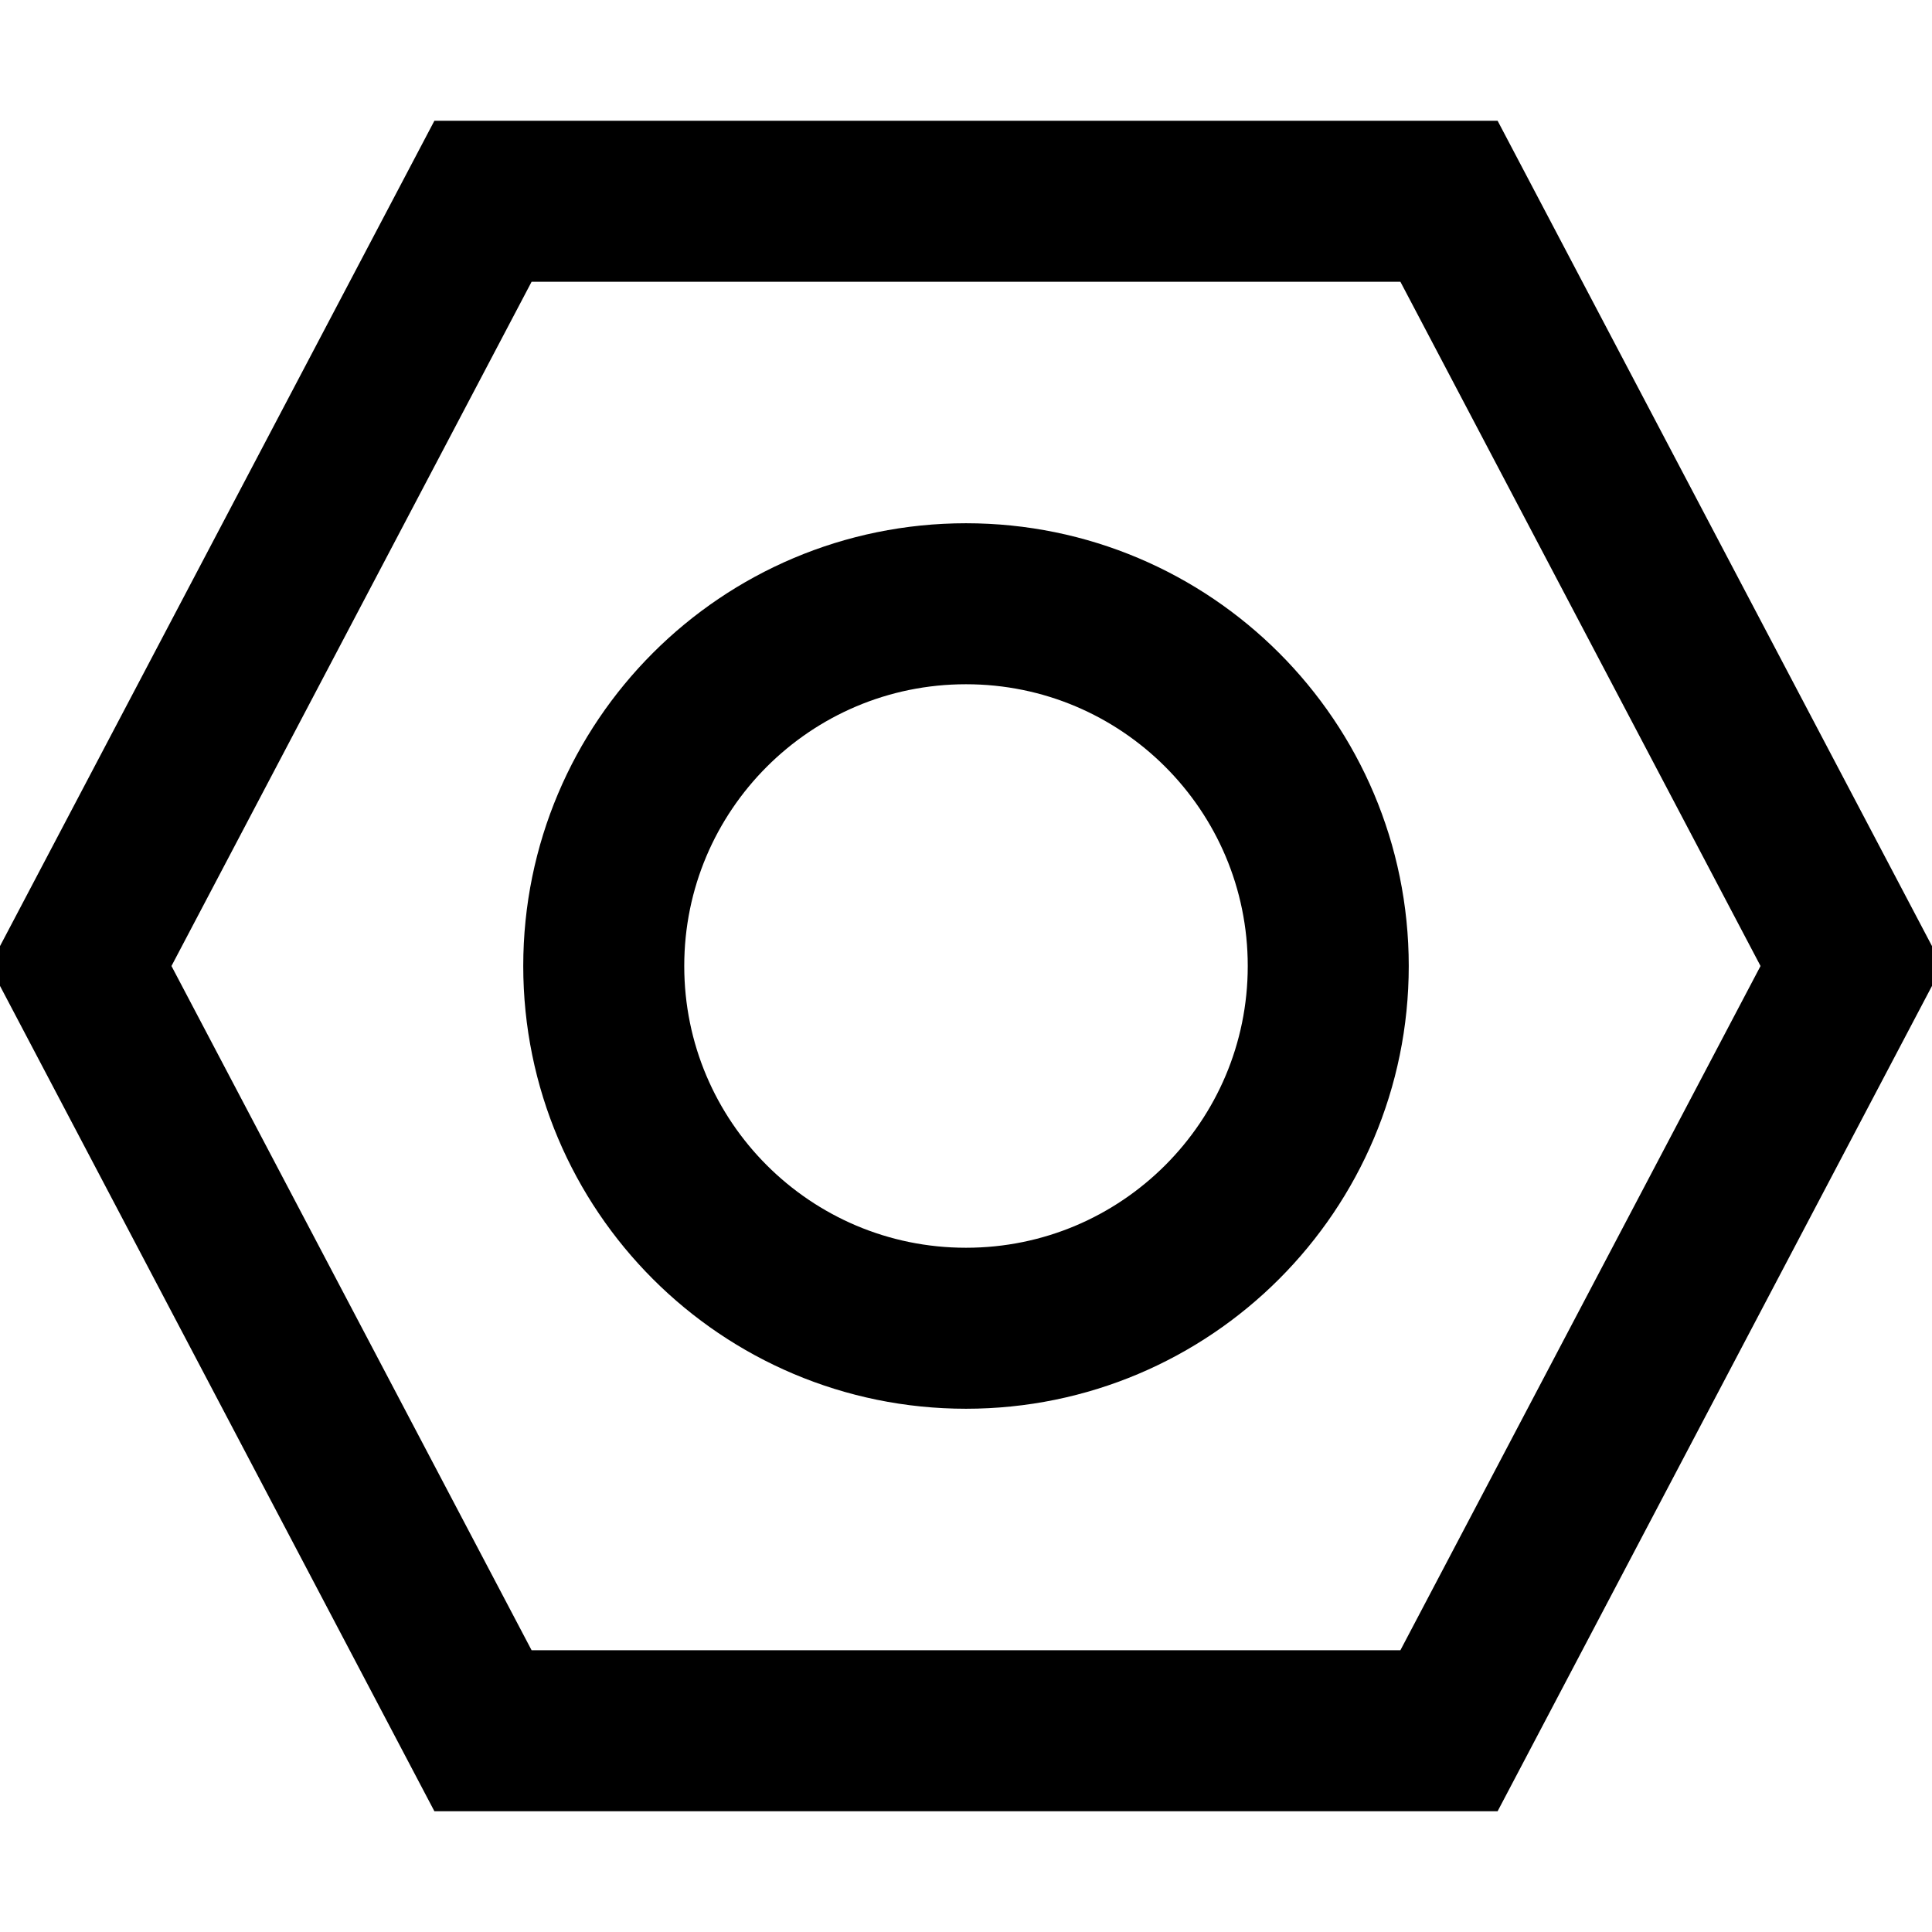
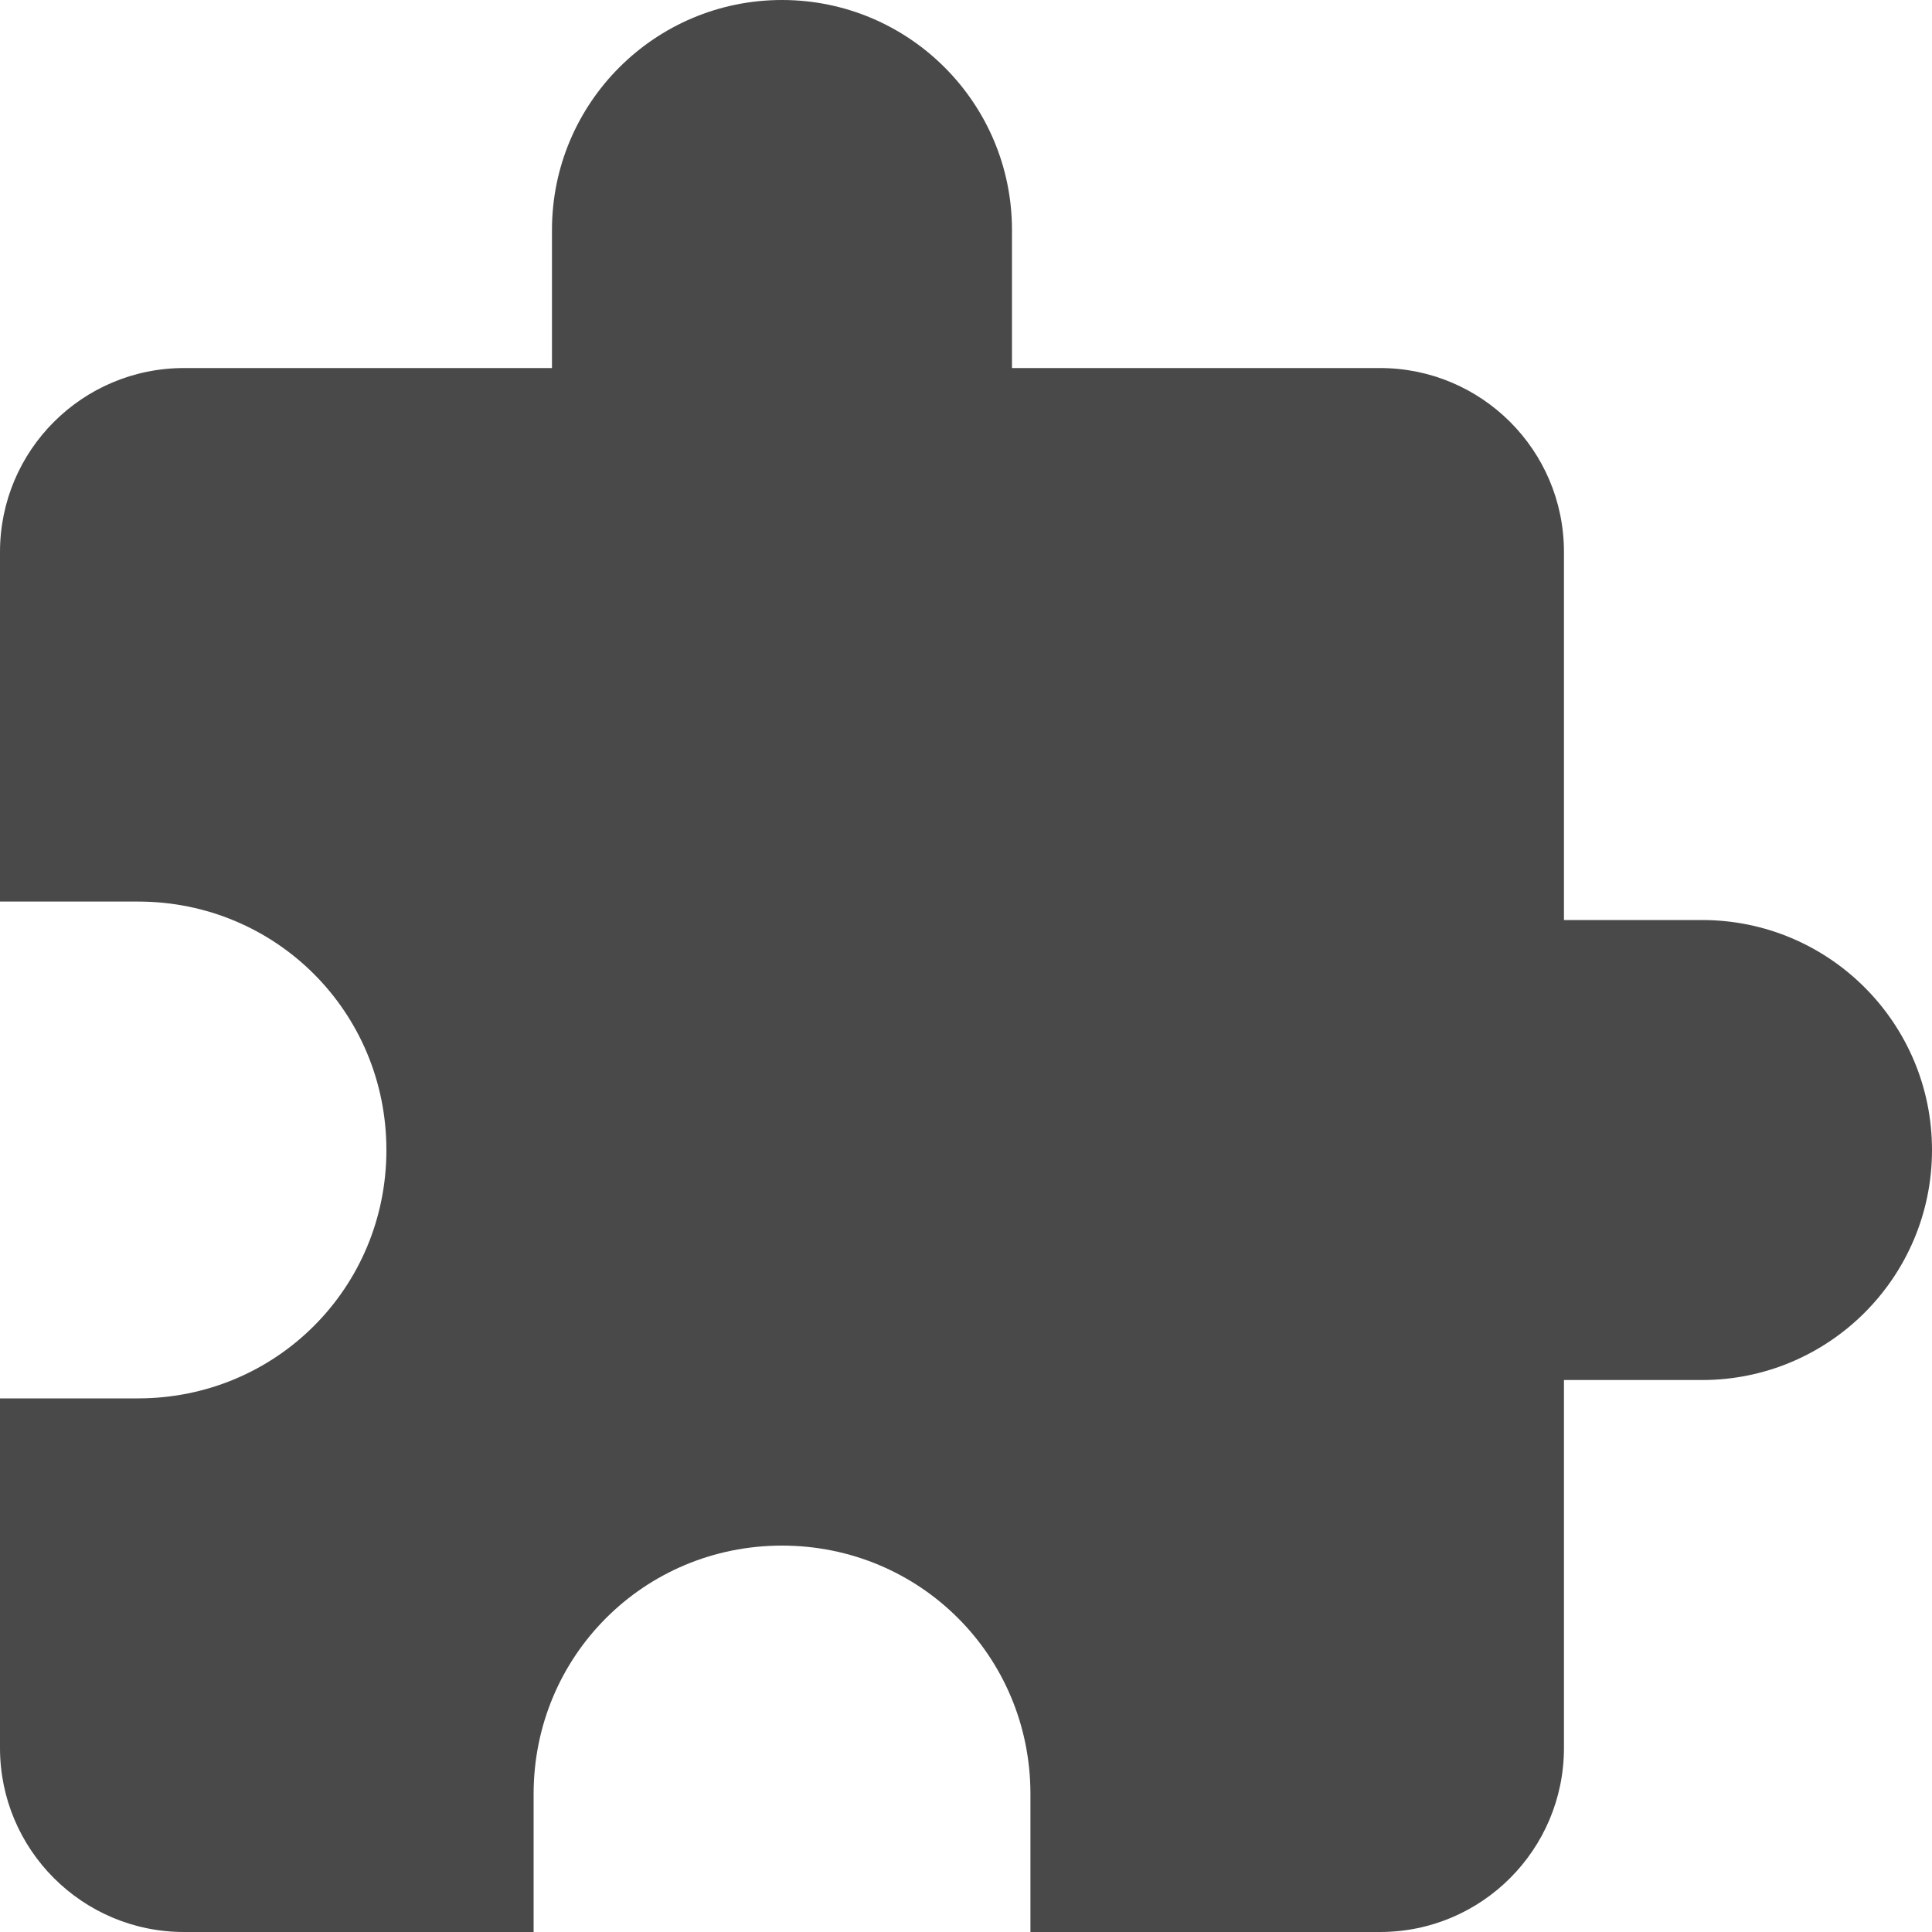
- <svg xmlns="http://www.w3.org/2000/svg" width="48" height="48" viewBox="0 0 48 48">
-   <g class="nc-icon-wrapper" stroke-linecap="square" stroke-linejoin="miter" stroke-width="4" fill="#000000" stroke="#000000">
-     <polygon points="12 43 2 24 12 5 36 5 46 24 36 43 12 43" fill="none" stroke="#000000" stroke-miterlimit="10" />
-     <circle data-color="color-2" cx="24" cy="24" r="9" fill="none" stroke-miterlimit="10" />
+ <svg xmlns="http://www.w3.org/2000/svg" width="20px" height="20px" viewBox="0 0 20 20" version="1.1">
+   <g id="Material-Austausch" stroke="none" stroke-width="1" fill="none" fill-rule="evenodd">
+     <g id="ic-puzzle-plugin" transform="translate(-3, -2)">
+       <g id="round-close-24px">
+         <polygon id="Path" points="0 0 24 0 24 24 0 24" />
+         <path d="M20.619,11.524 L19.19,11.524 L19.19,7.714 C19.19,6.657 18.333,5.81 17.286,5.81 L13.476,5.81 L13.476,4.381 C13.476,3.066 12.41,2 11.095,2 C9.78,2 8.714,3.066 8.714,4.381 L8.714,5.81 L4.905,5.81 C3.853,5.81 3,6.662 3,7.714 L3,11.333 L4.429,11.333 C5.857,11.333 7,12.476 7,13.905 C7,15.333 5.857,16.476 4.429,16.476 L3,16.476 L3,20.095 C3,21.147 3.853,22 4.905,22 L8.524,22 L8.524,20.571 C8.524,19.143 9.667,18 11.095,18 C12.524,18 13.667,19.143 13.667,20.571 L13.667,22 L17.286,22 C18.338,22 19.19,21.147 19.19,20.095 L19.19,16.286 L20.619,16.286 C21.934,16.286 23,15.22 23,13.905 C23,12.59 21.934,11.524 20.619,11.524 Z" id="Path" fill="rgb(73, 73, 73)" fill-rule="nonzero" />
+       </g>
+     </g>
  </g>
</svg>
